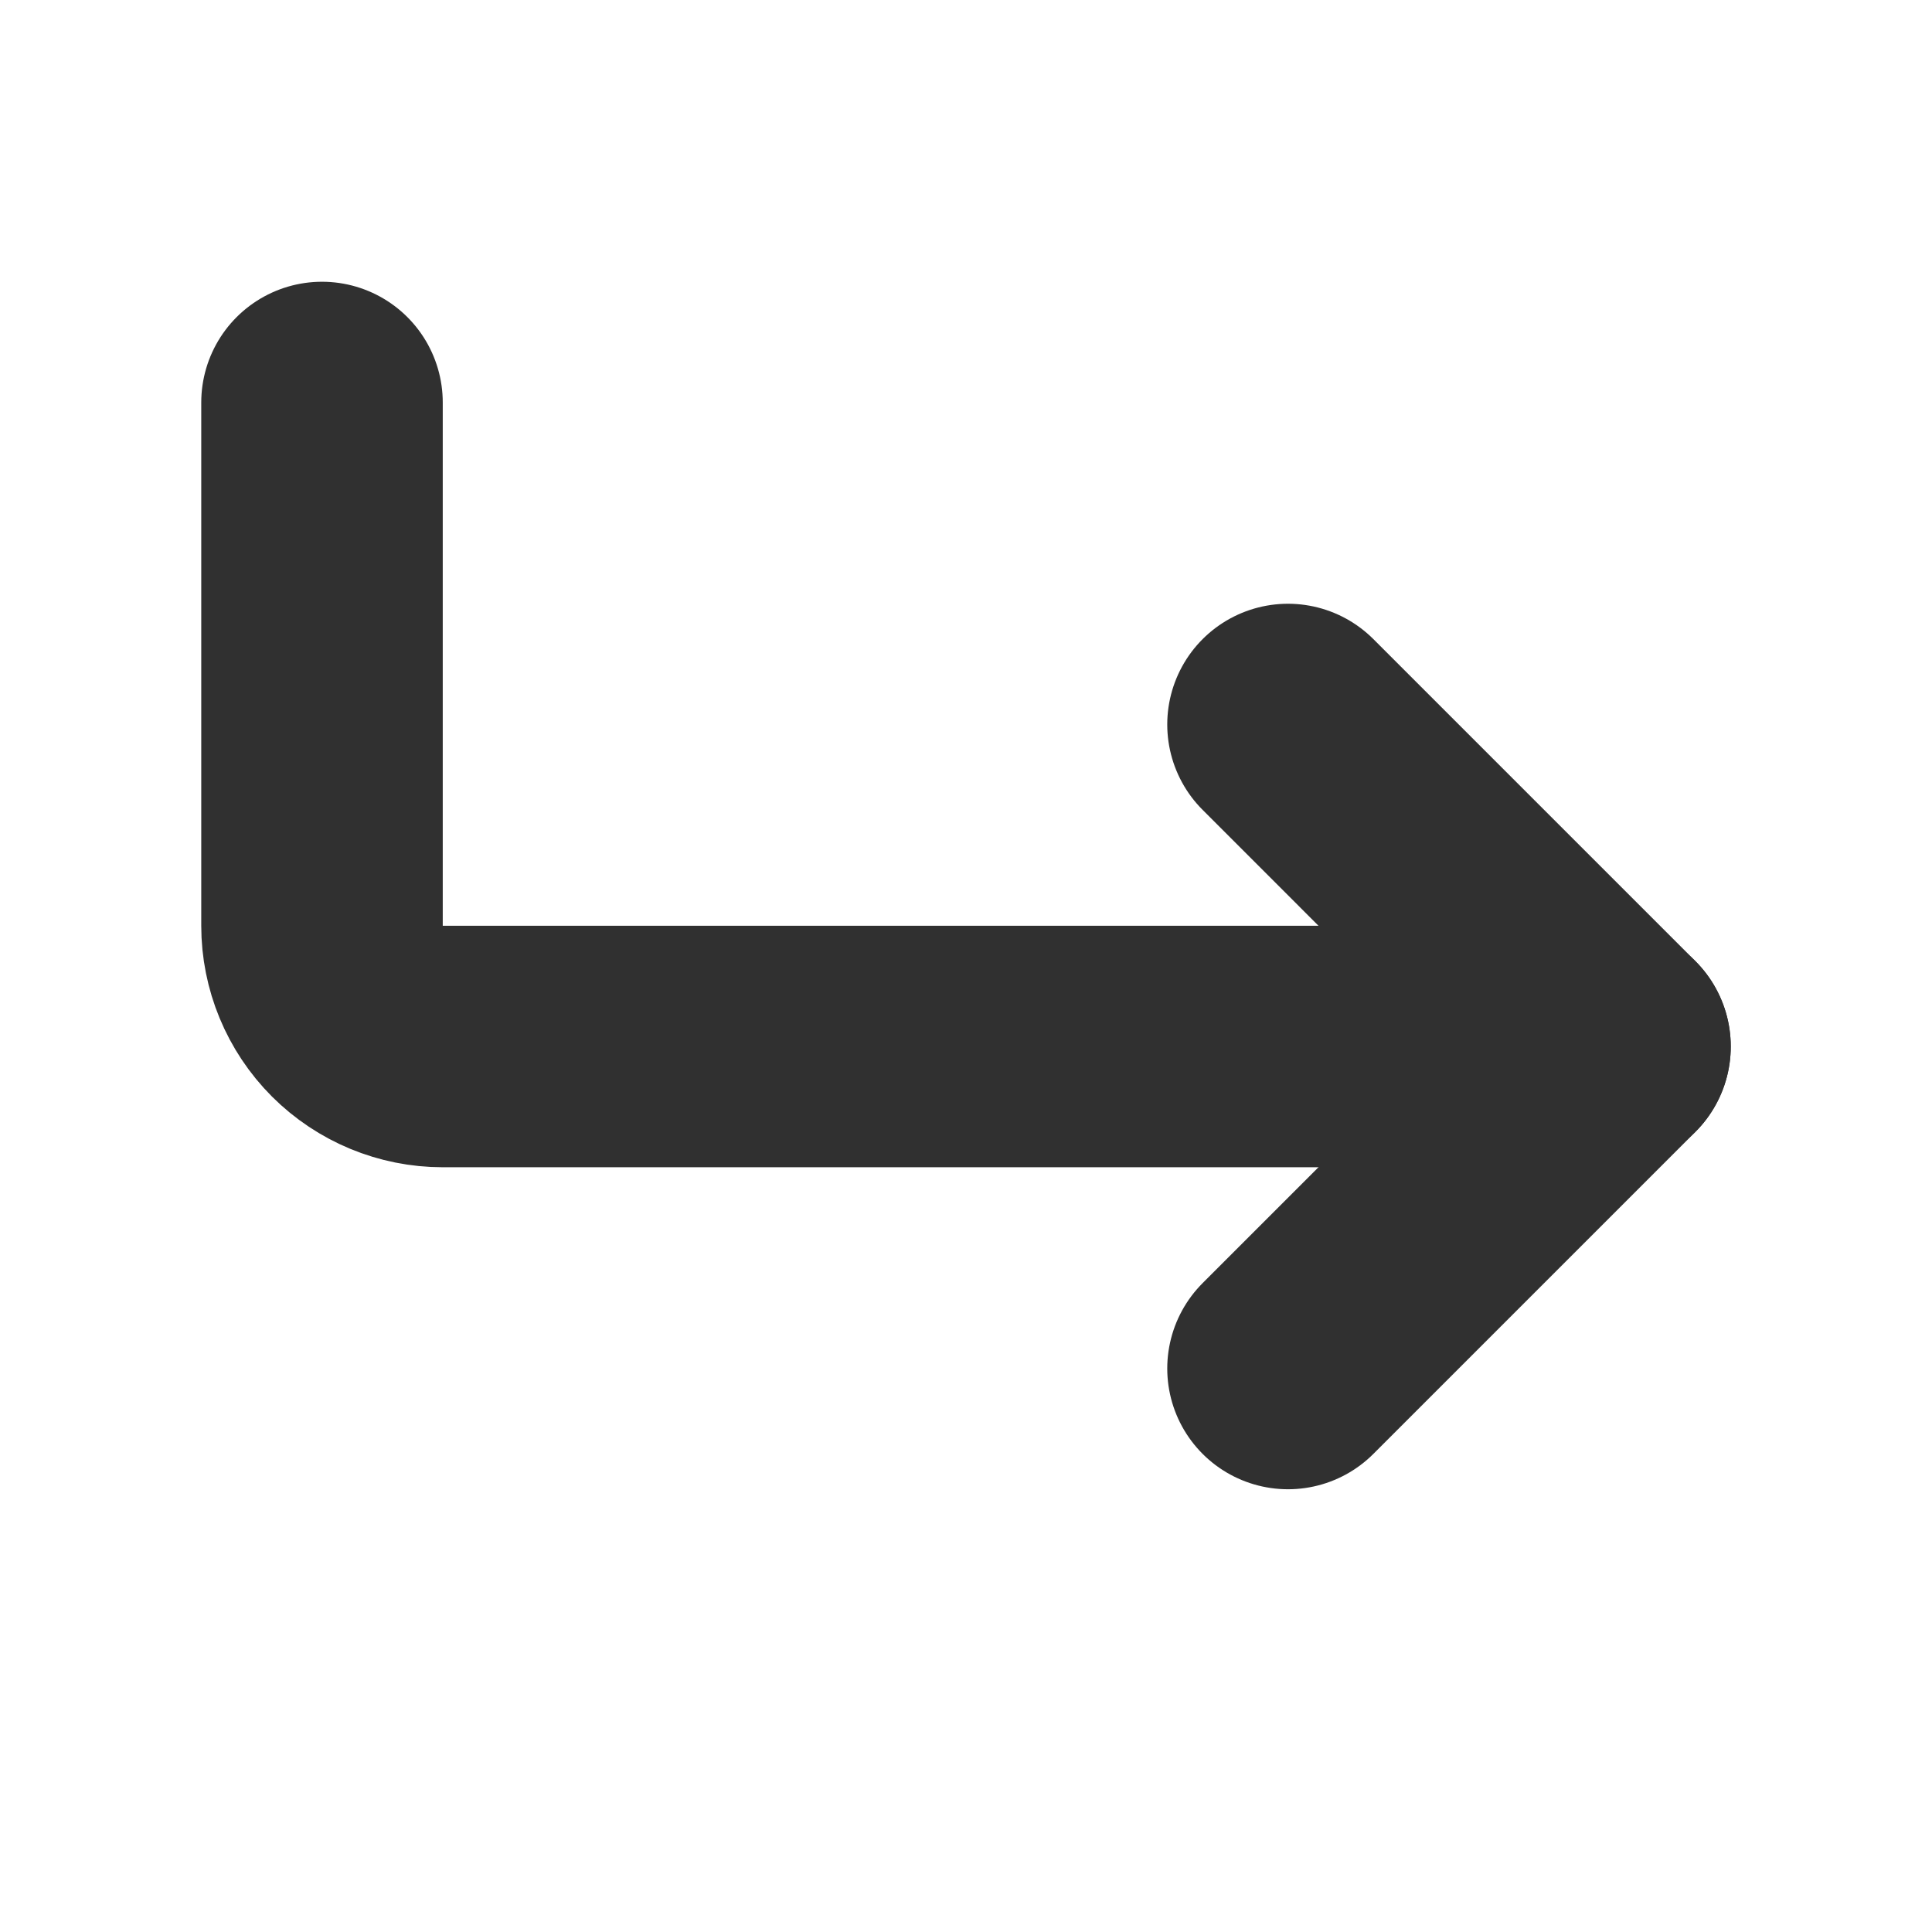
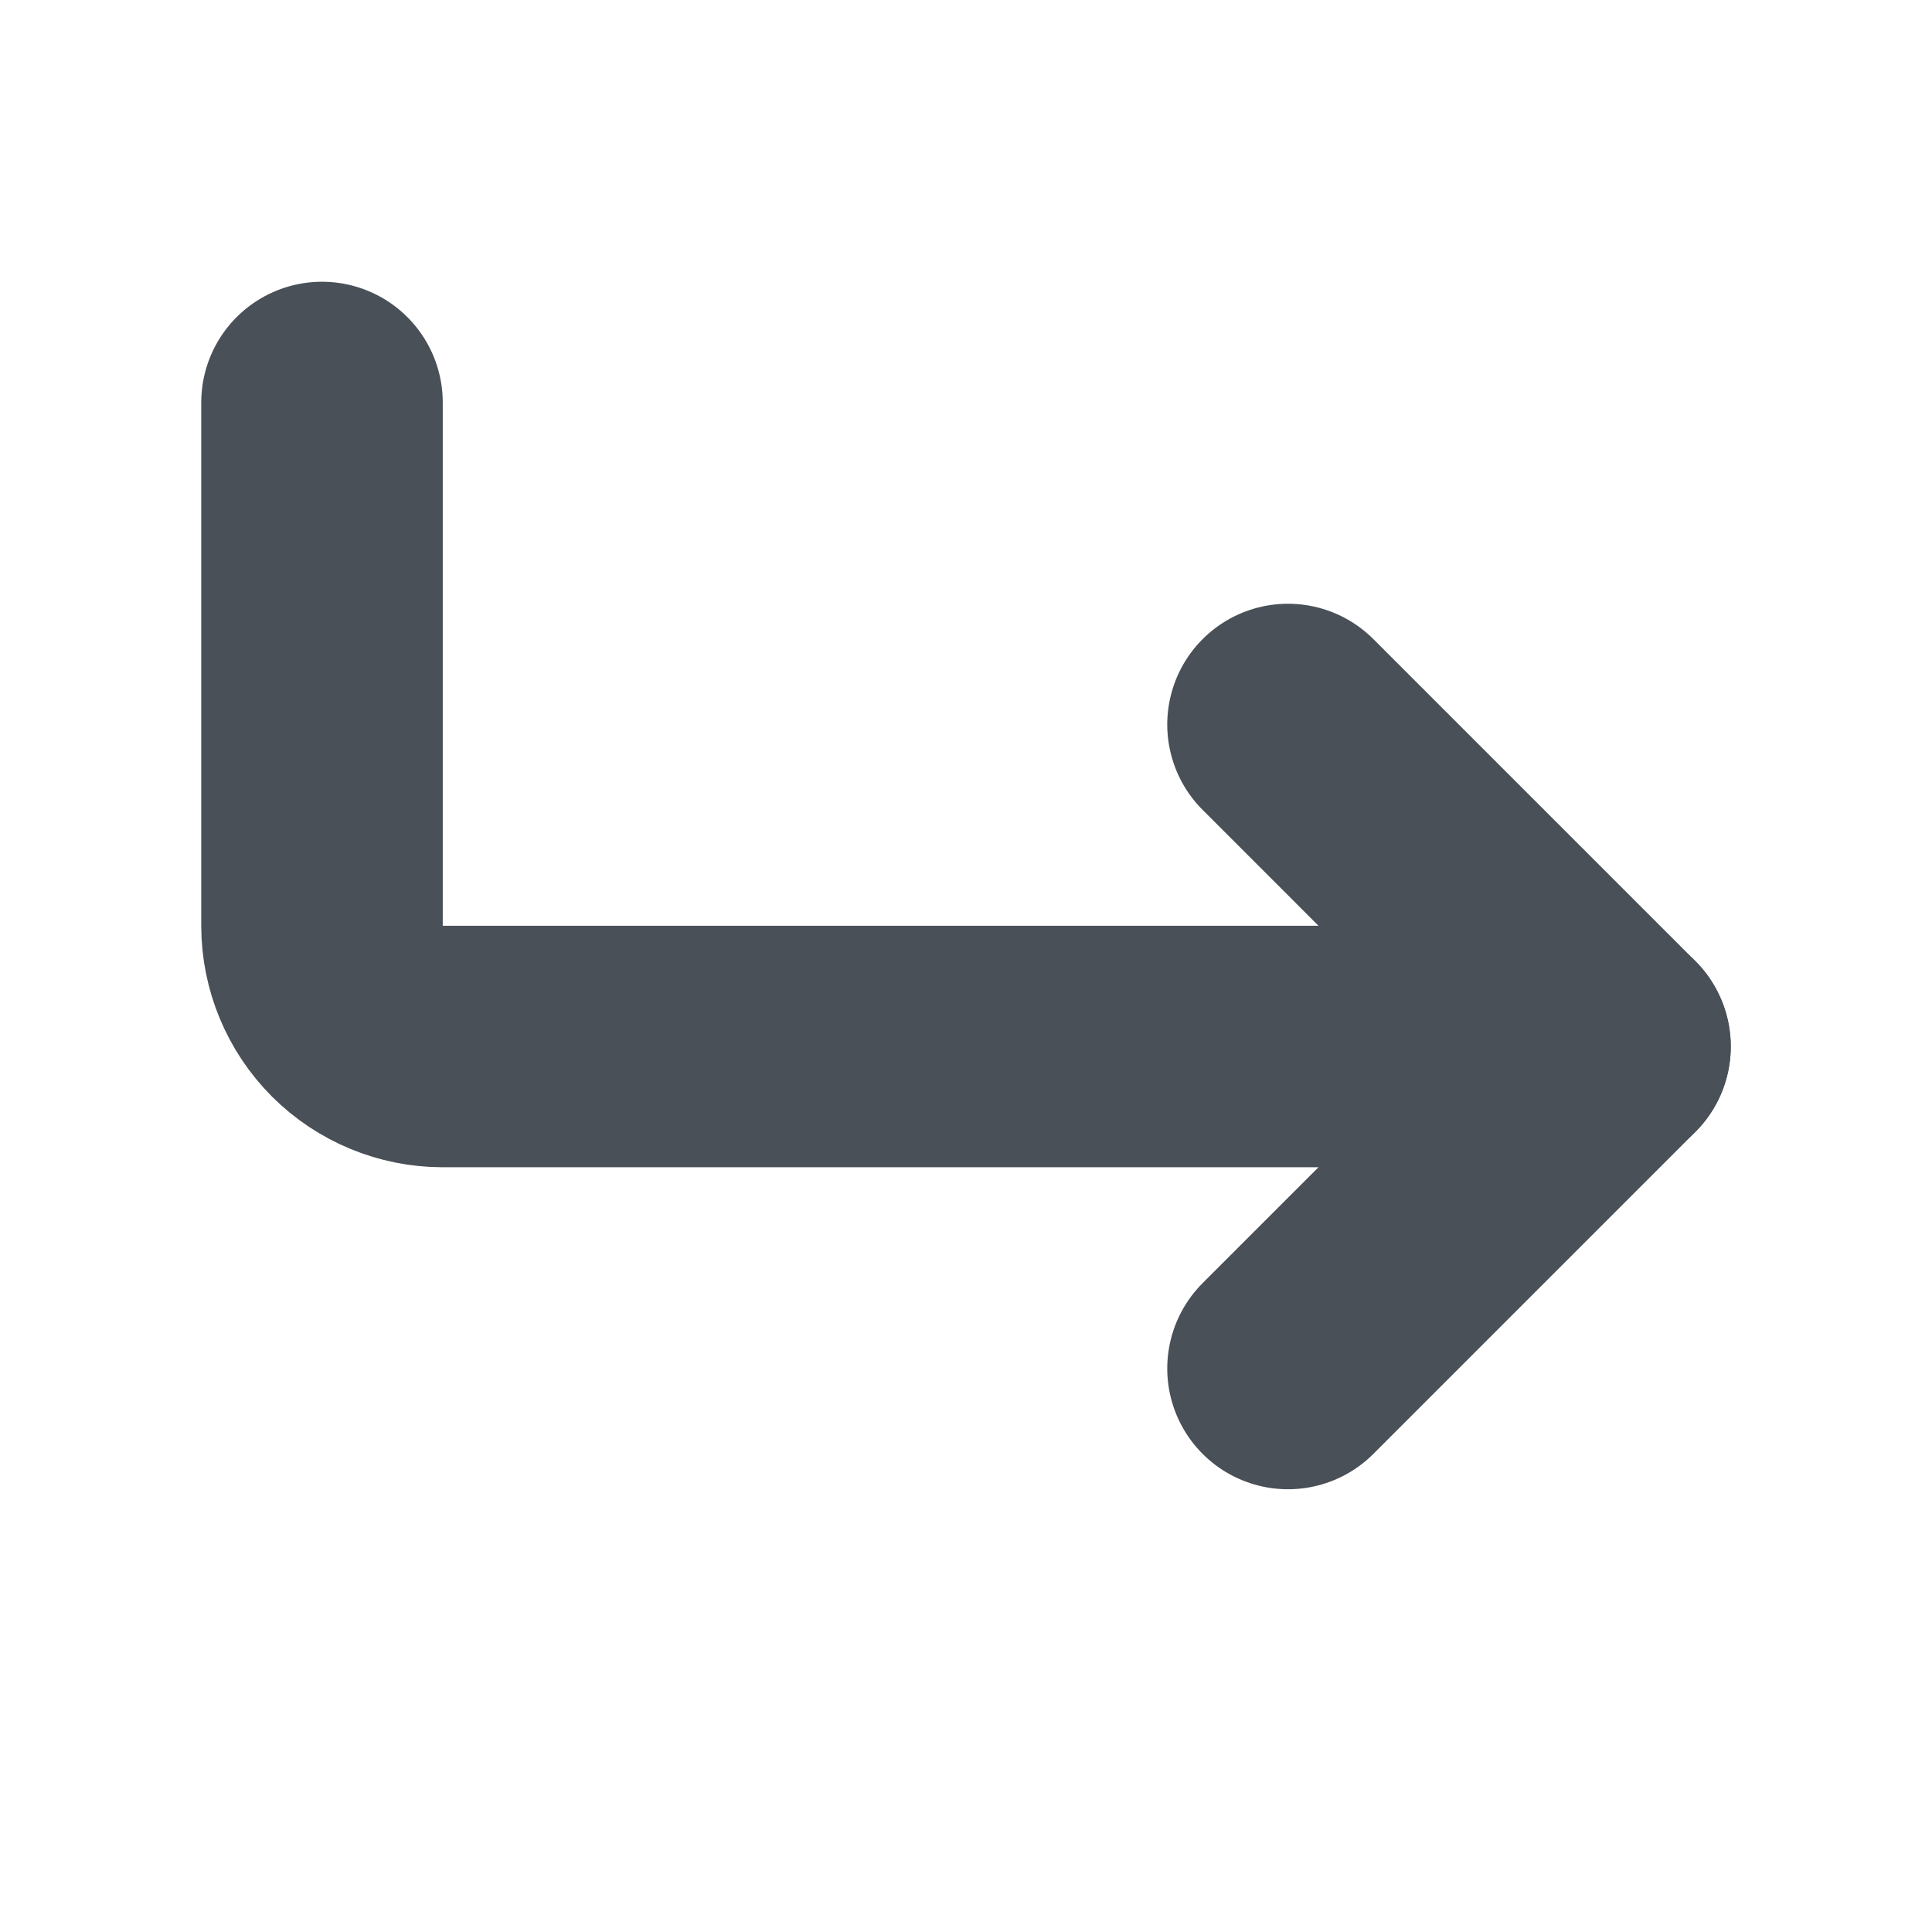
<svg xmlns="http://www.w3.org/2000/svg" width="24" height="24" viewBox="0 0 24 24" fill="none">
-   <path d="M16 9L20 13L16 17" stroke="#303030" stroke-width="3" stroke-linecap="round" stroke-linejoin="round" />
-   <path d="M4 5V11.5C4 11.898 4.158 12.279 4.439 12.561C4.721 12.842 5.102 13 5.5 13H20" stroke="#303030" stroke-width="3" stroke-linecap="round" stroke-linejoin="round" />
+   <path d="M16 9L20 13L16 17" stroke="#495057" stroke-width="3" stroke-linecap="round" stroke-linejoin="round" />
+   <path d="M4 5V11.5C4 11.898 4.158 12.279 4.439 12.561C4.721 12.842 5.102 13 5.5 13H20" stroke="#495057" stroke-width="3" stroke-linecap="round" stroke-linejoin="round" />
</svg>
